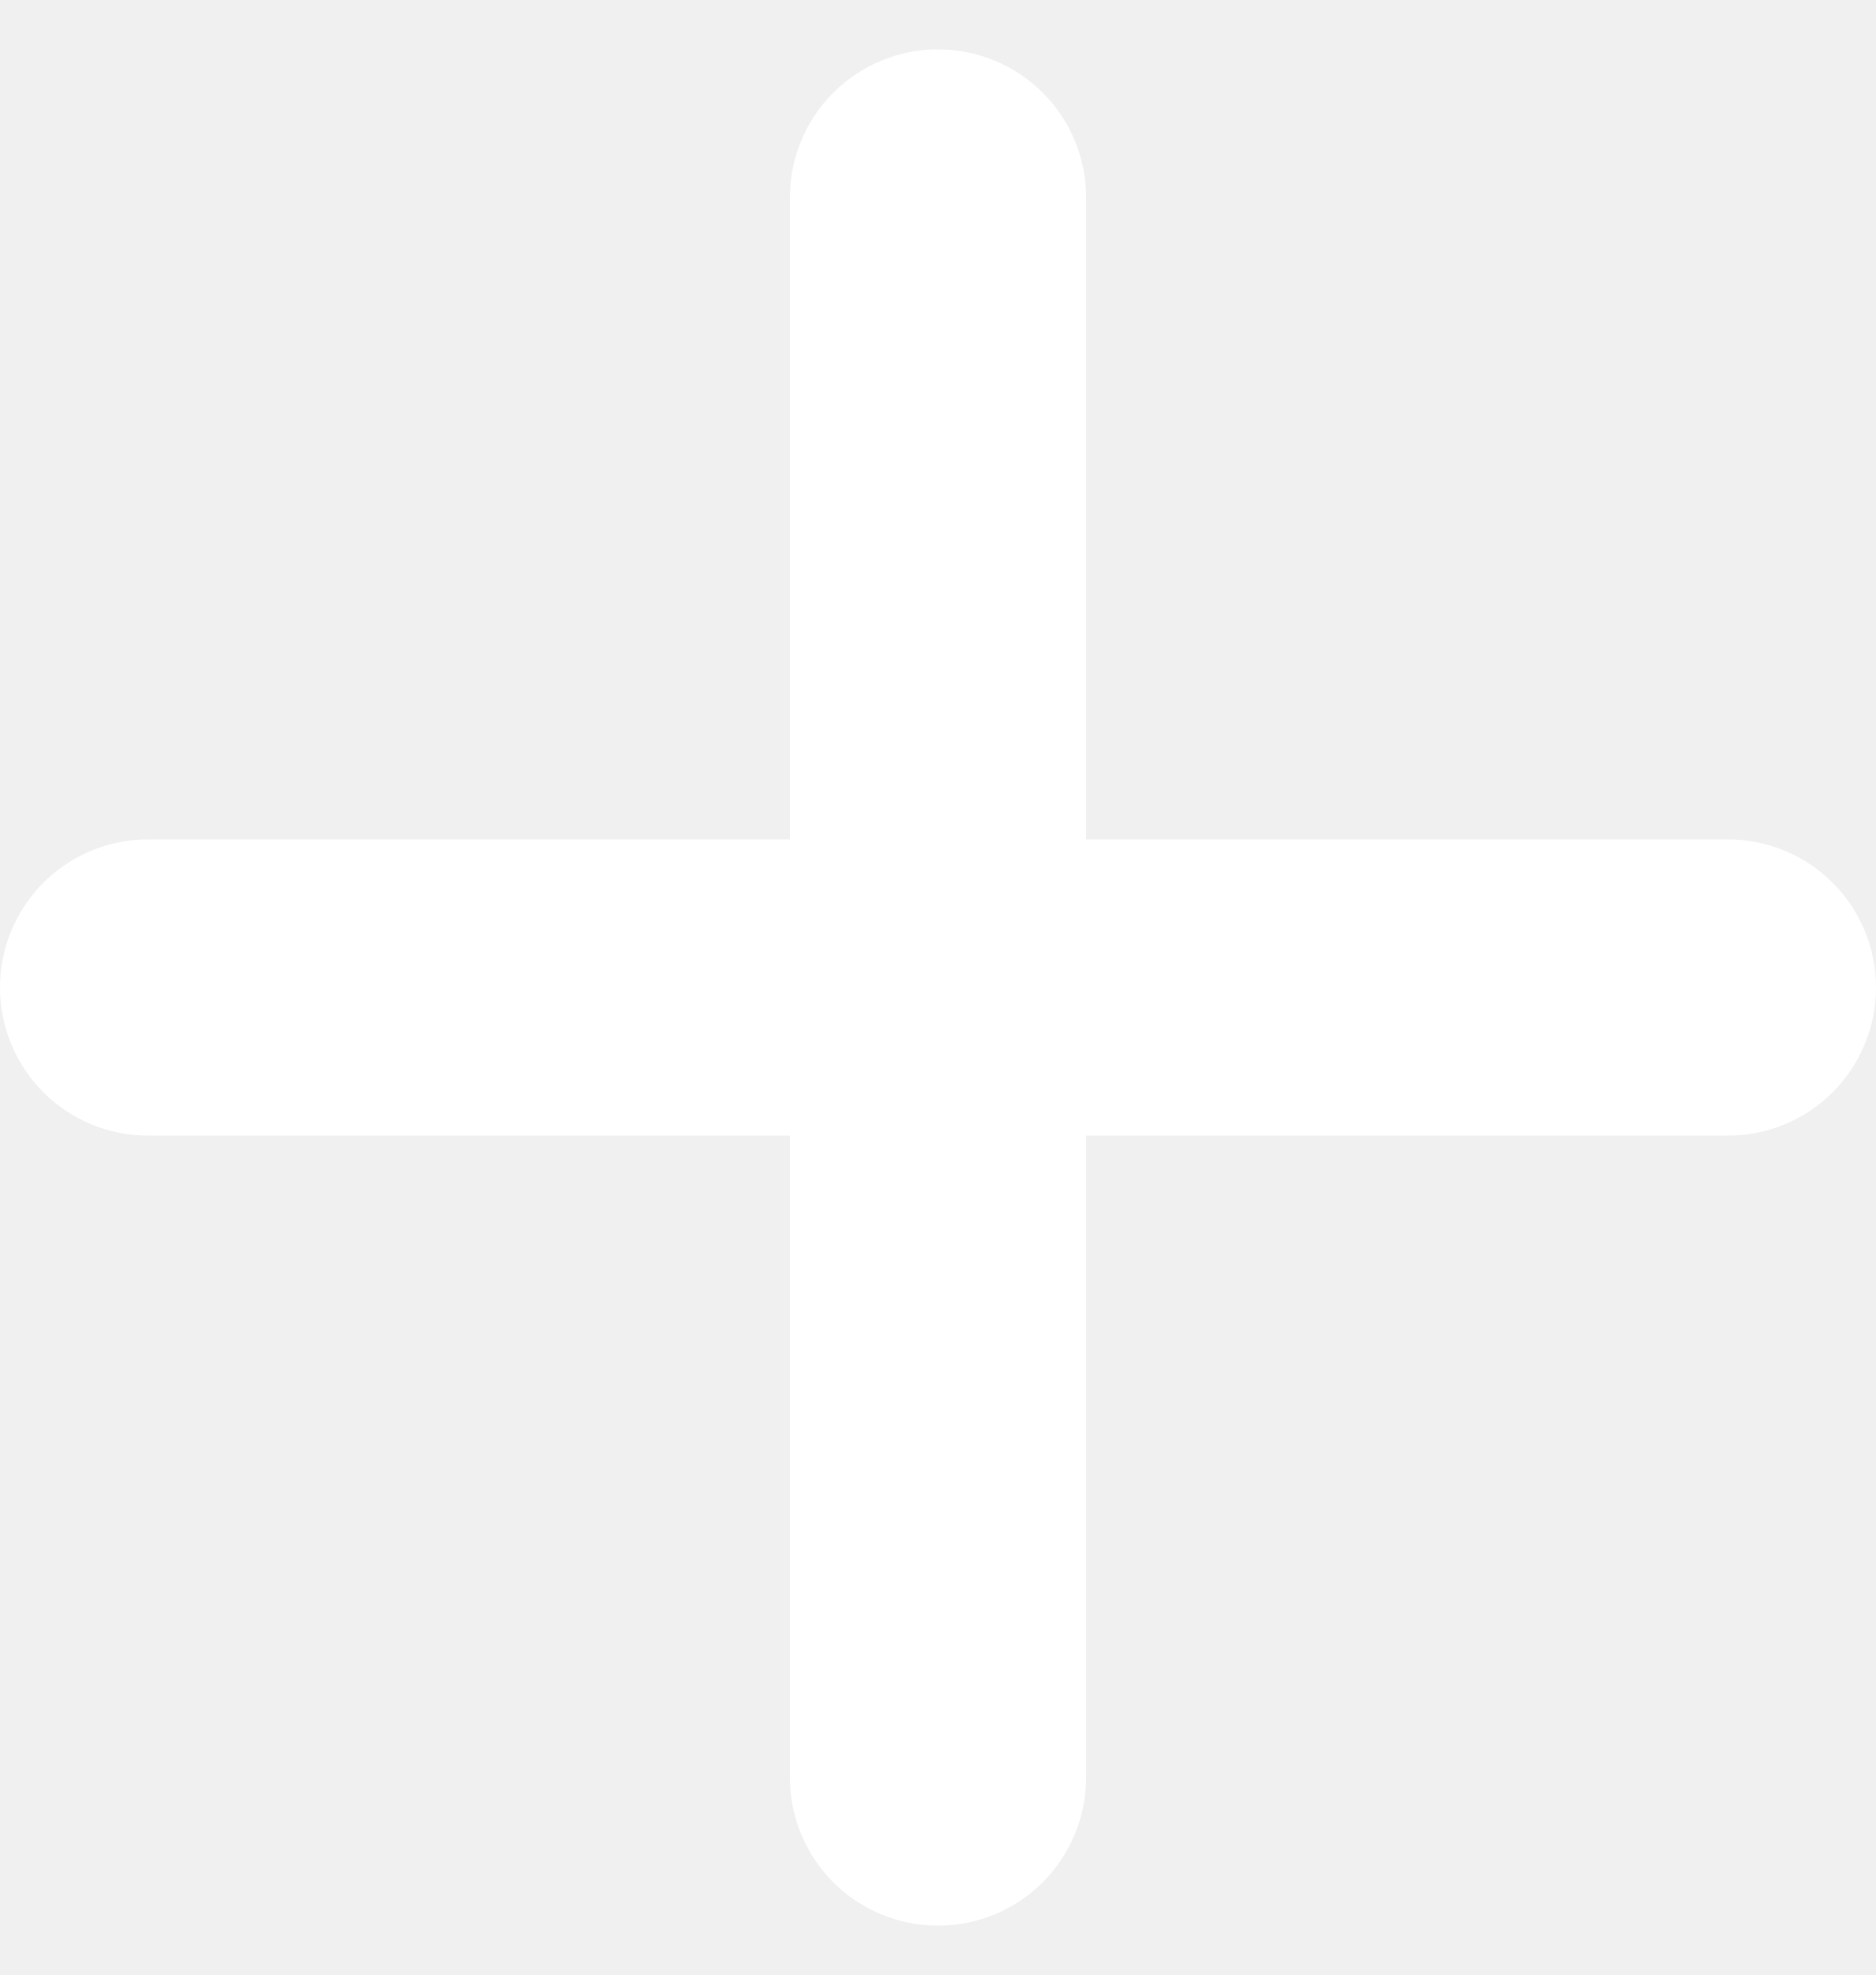
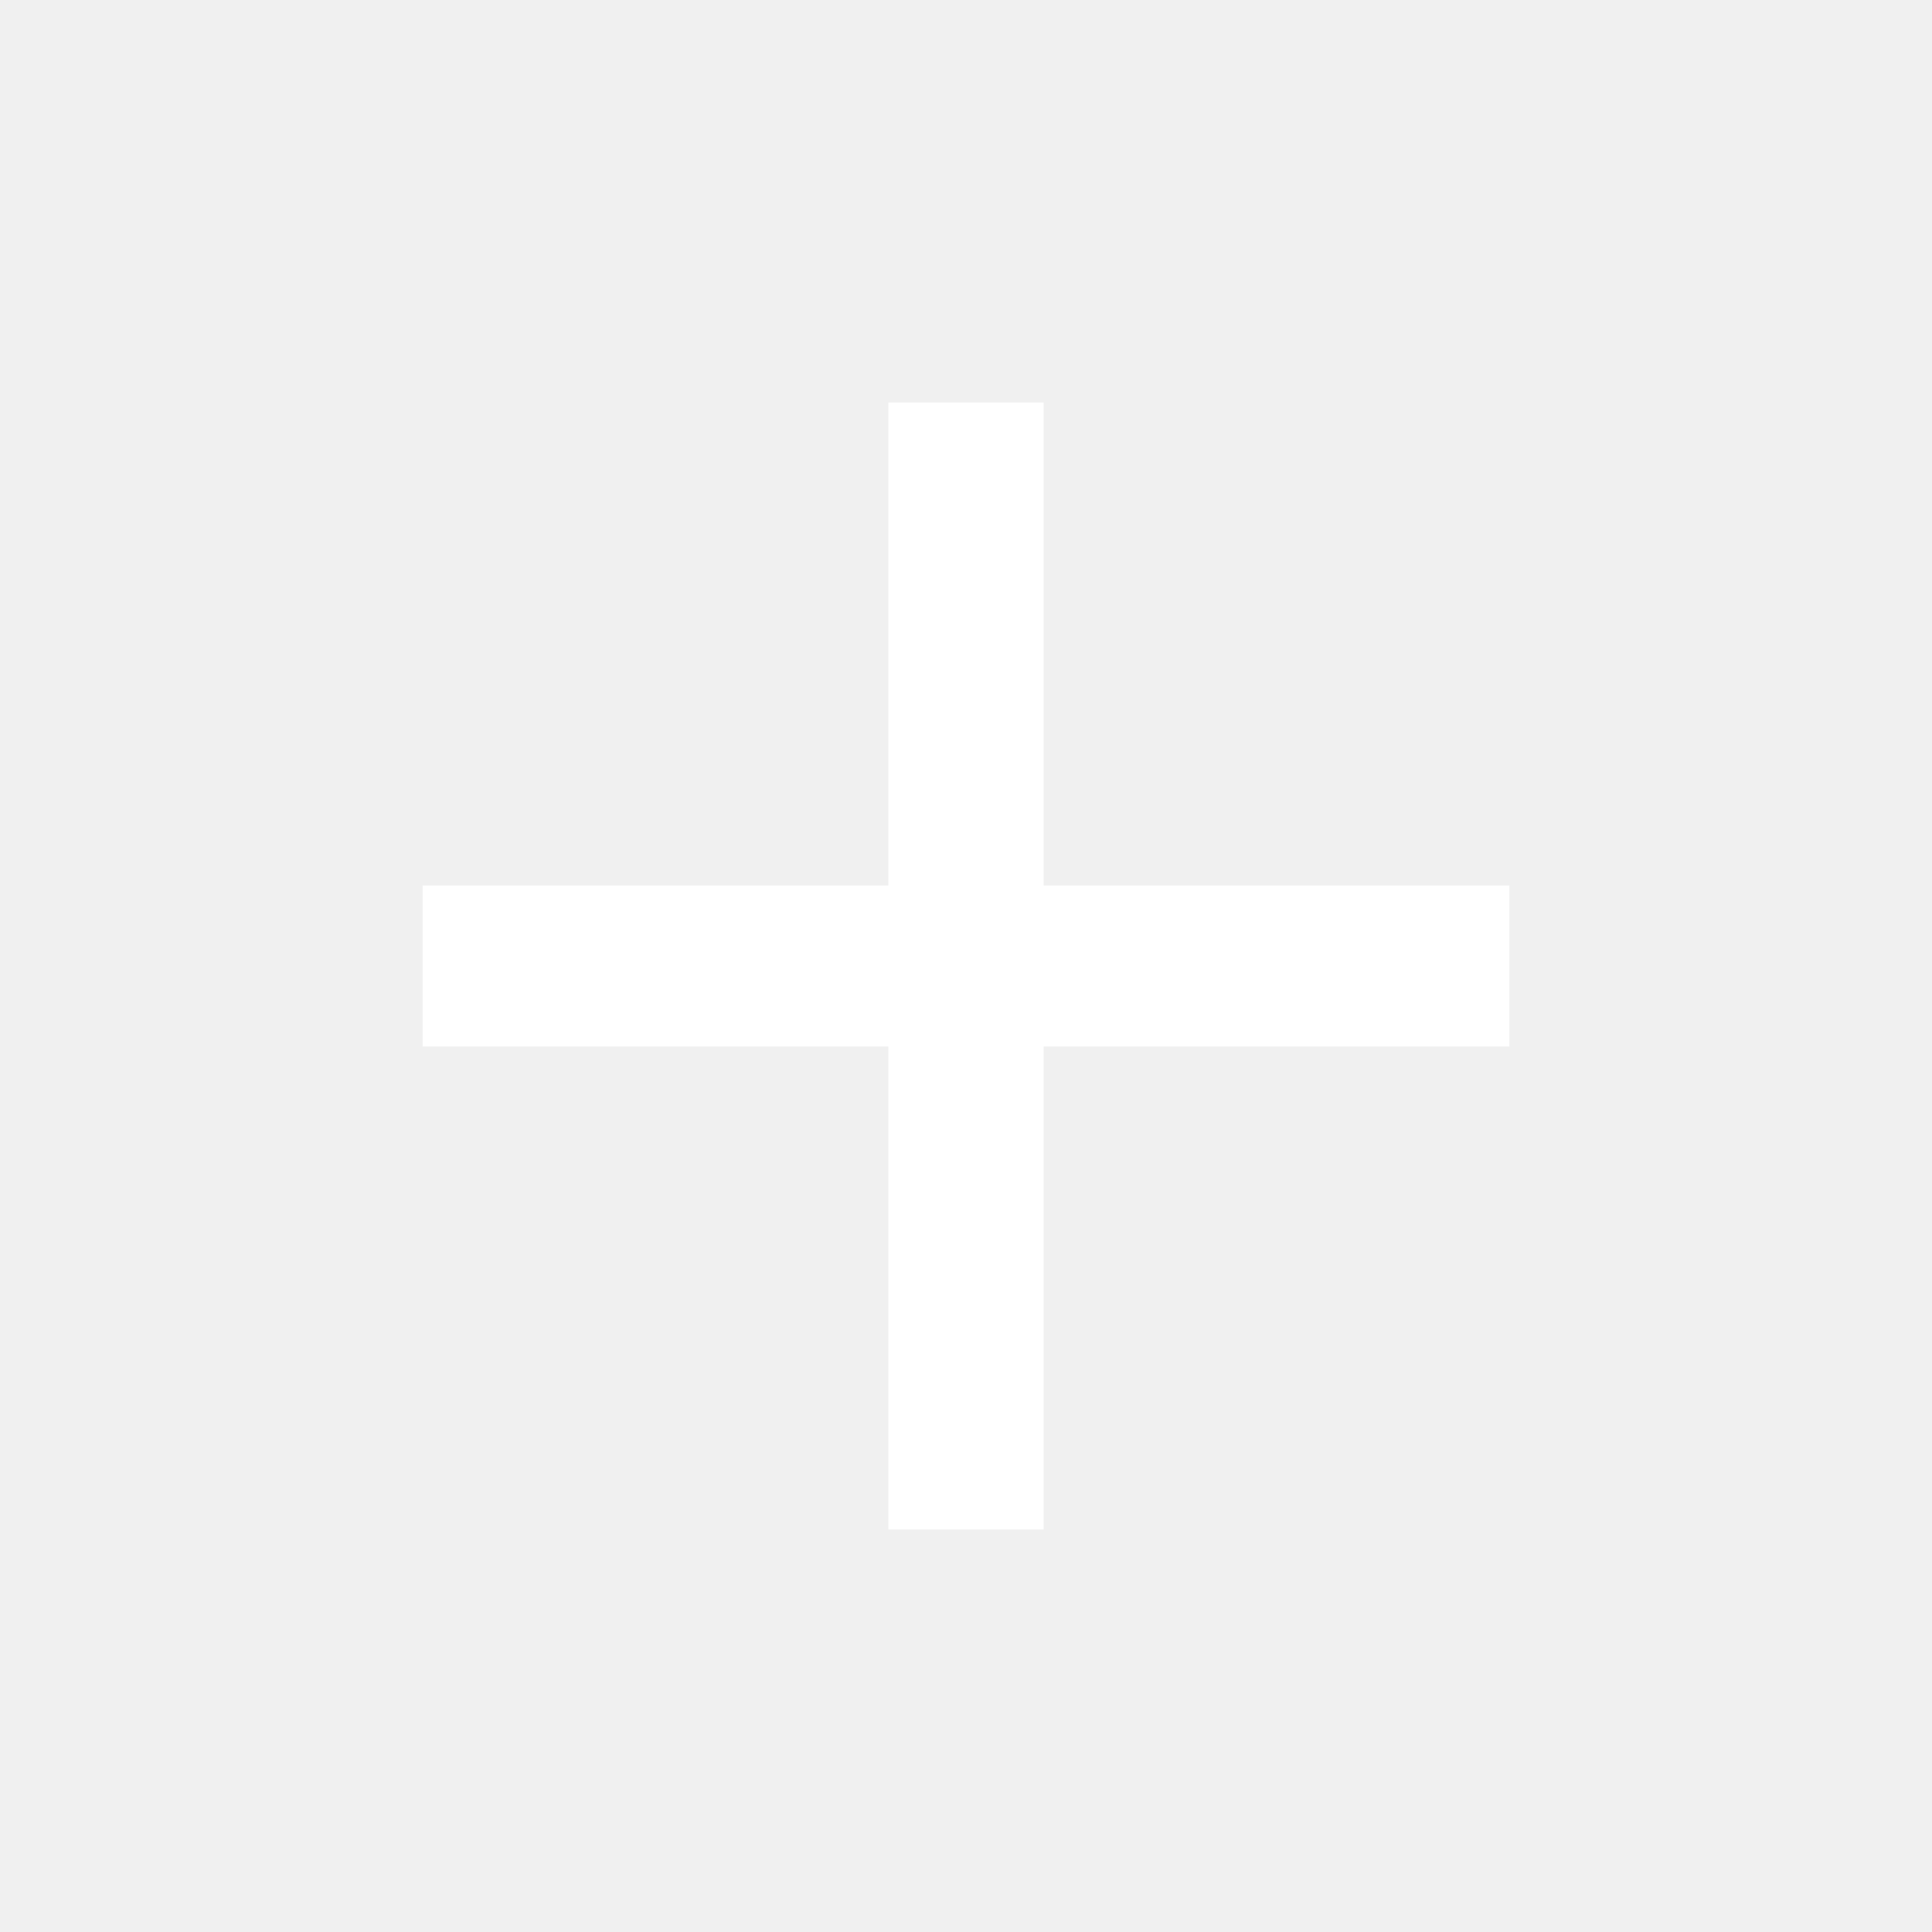
- <svg xmlns="http://www.w3.org/2000/svg" width="19" height="20" viewBox="0 0 19 20" fill="none">
-   <path id="Vector" d="M8 18C8 18.398 8.158 18.779 8.439 19.061C8.721 19.342 9.102 19.5 9.5 19.5C9.898 19.5 10.279 19.342 10.561 19.061C10.842 18.779 11 18.398 11 18V11.5H17.5C17.898 11.5 18.279 11.342 18.561 11.061C18.842 10.779 19 10.398 19 10C19 9.602 18.842 9.221 18.561 8.939C18.279 8.658 17.898 8.5 17.5 8.5H11V2C11 1.602 10.842 1.221 10.561 0.939C10.279 0.658 9.898 0.5 9.5 0.5C9.102 0.5 8.721 0.658 8.439 0.939C8.158 1.221 8 1.602 8 2V8.5H1.5C1.102 8.5 0.721 8.658 0.439 8.939C0.158 9.221 0 9.602 0 10C0 10.398 0.158 10.779 0.439 11.061C0.721 11.342 1.102 11.5 1.5 11.5H8V18Z" fill="white" />
+ <svg xmlns="http://www.w3.org/2000/svg" width="28" height="28" viewBox="0 0 28 28" fill="none">
+   <path d="M12.875 15.167H6.125V12.834H12.875V5.833H15.125V12.834H21.875V15.167H15.125V22.167H12.875V15.167Z" fill="white" />
</svg>
